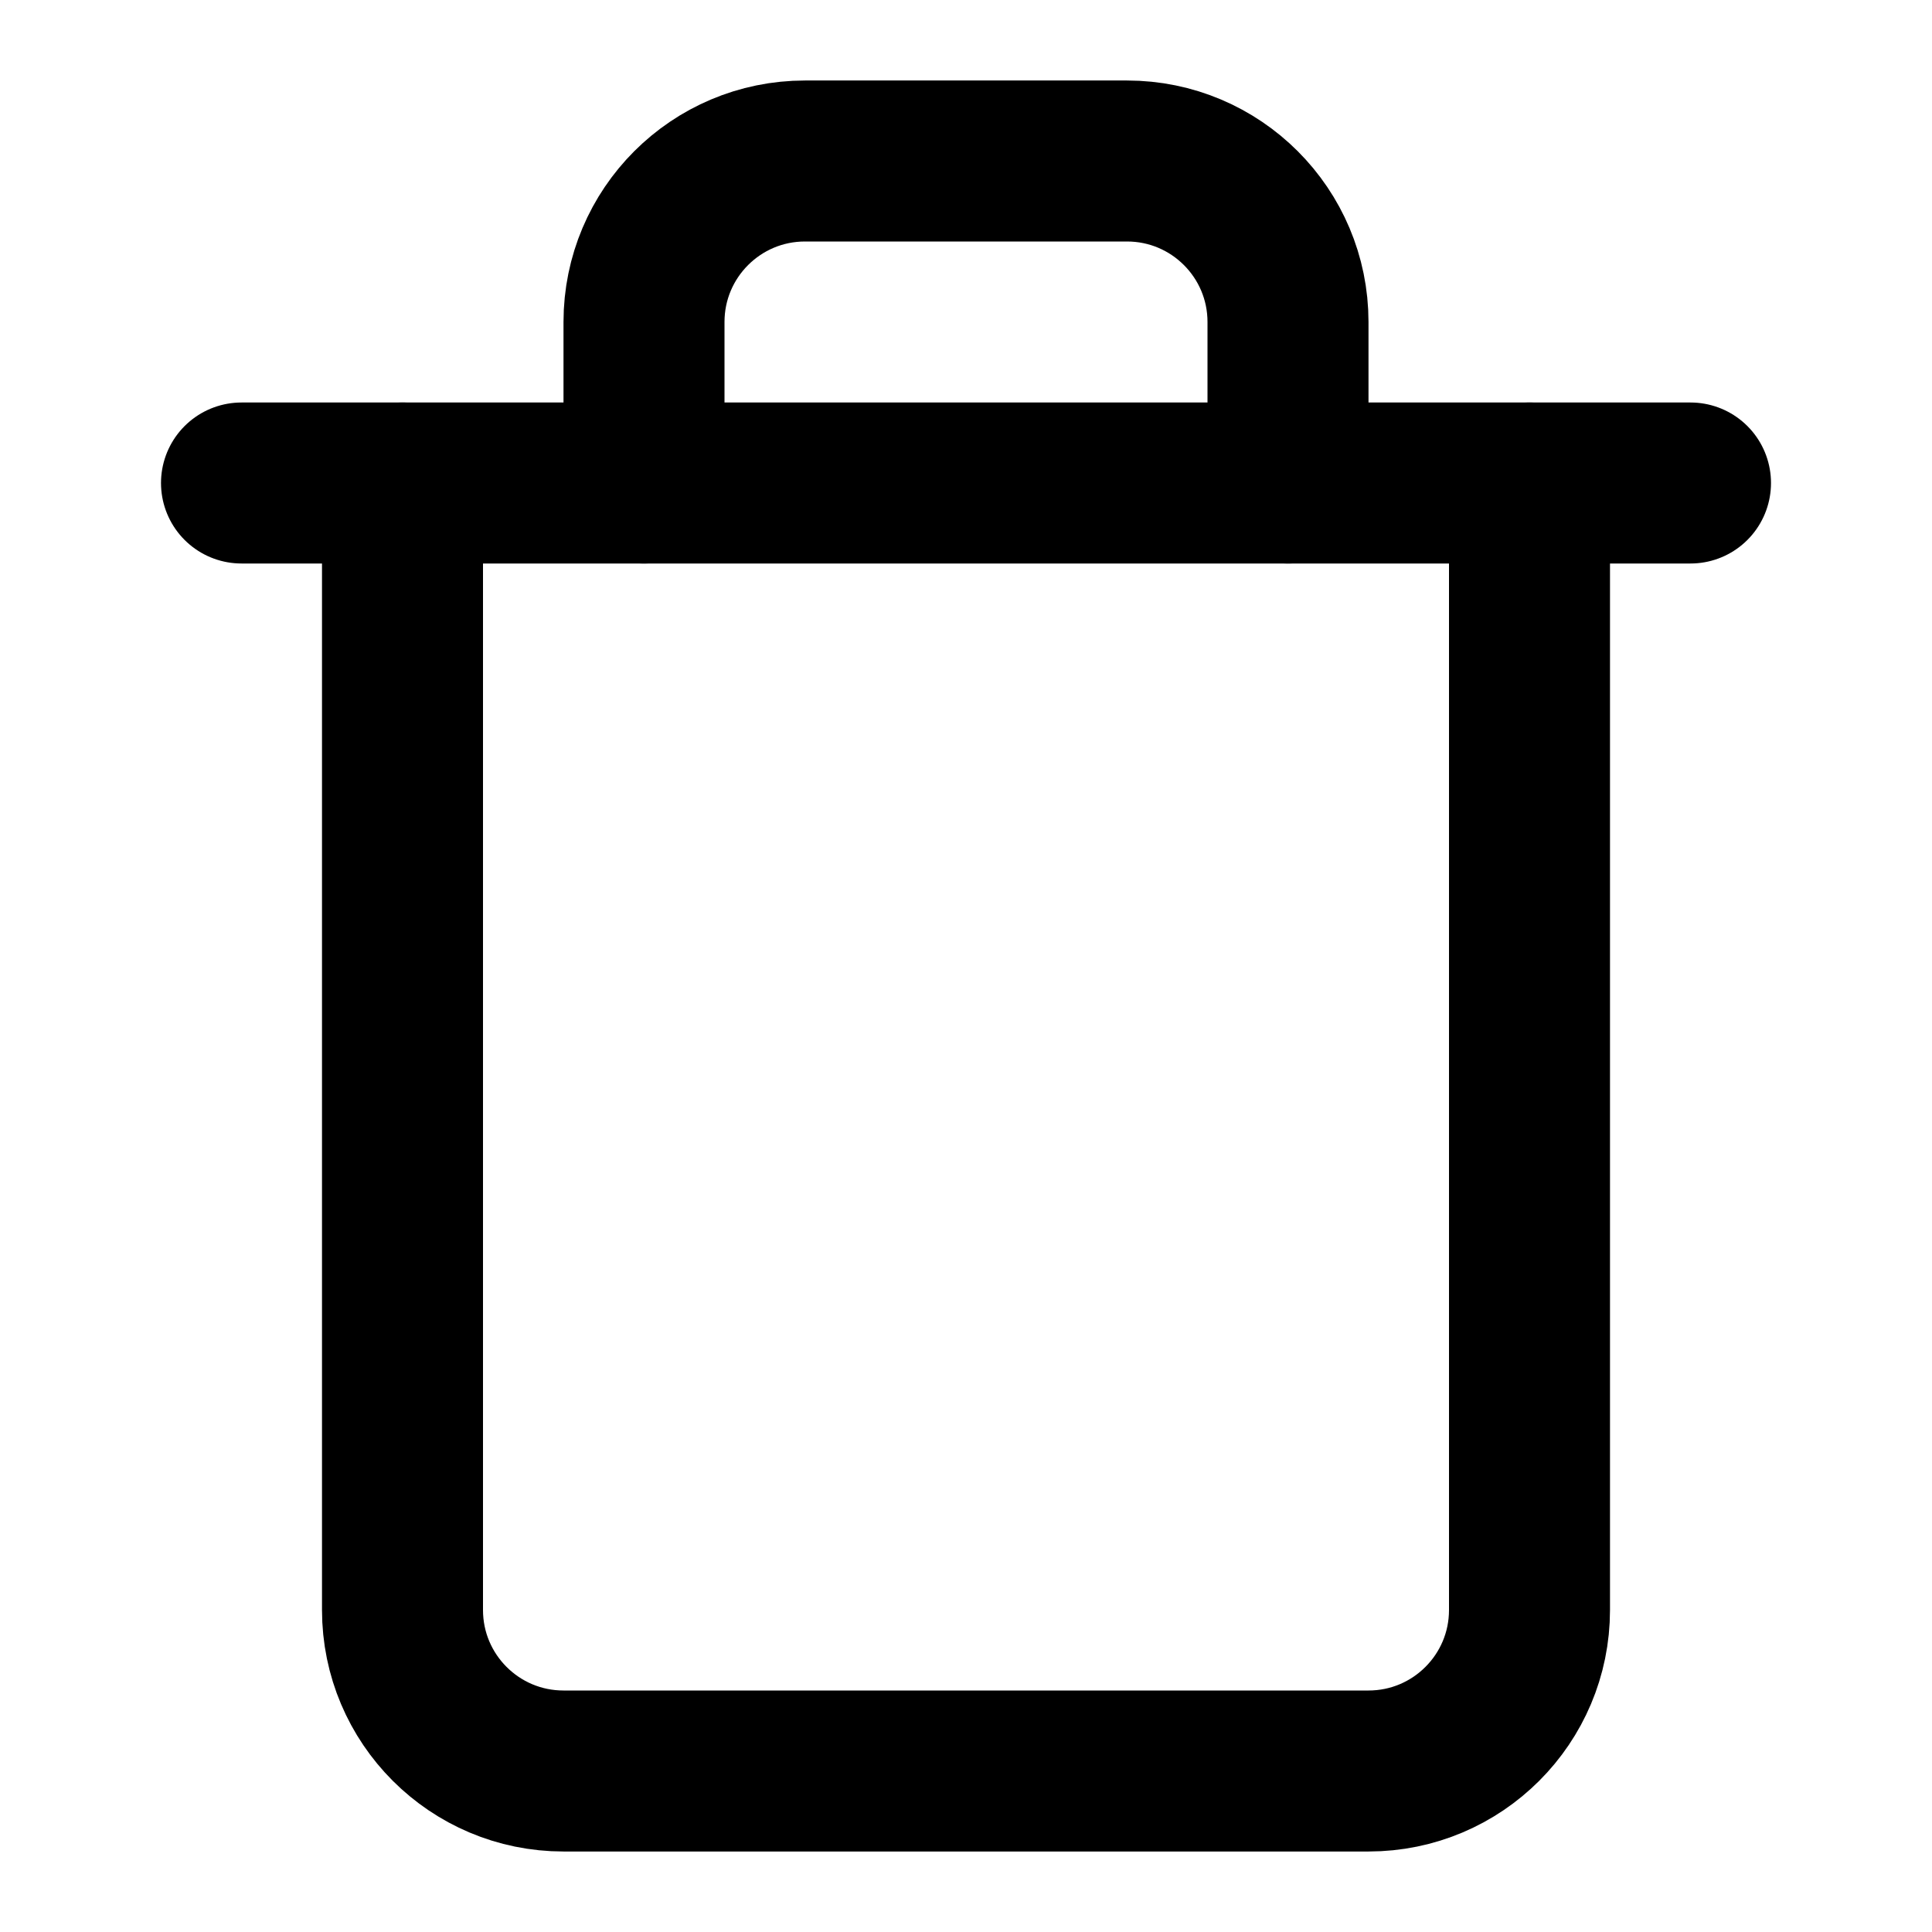
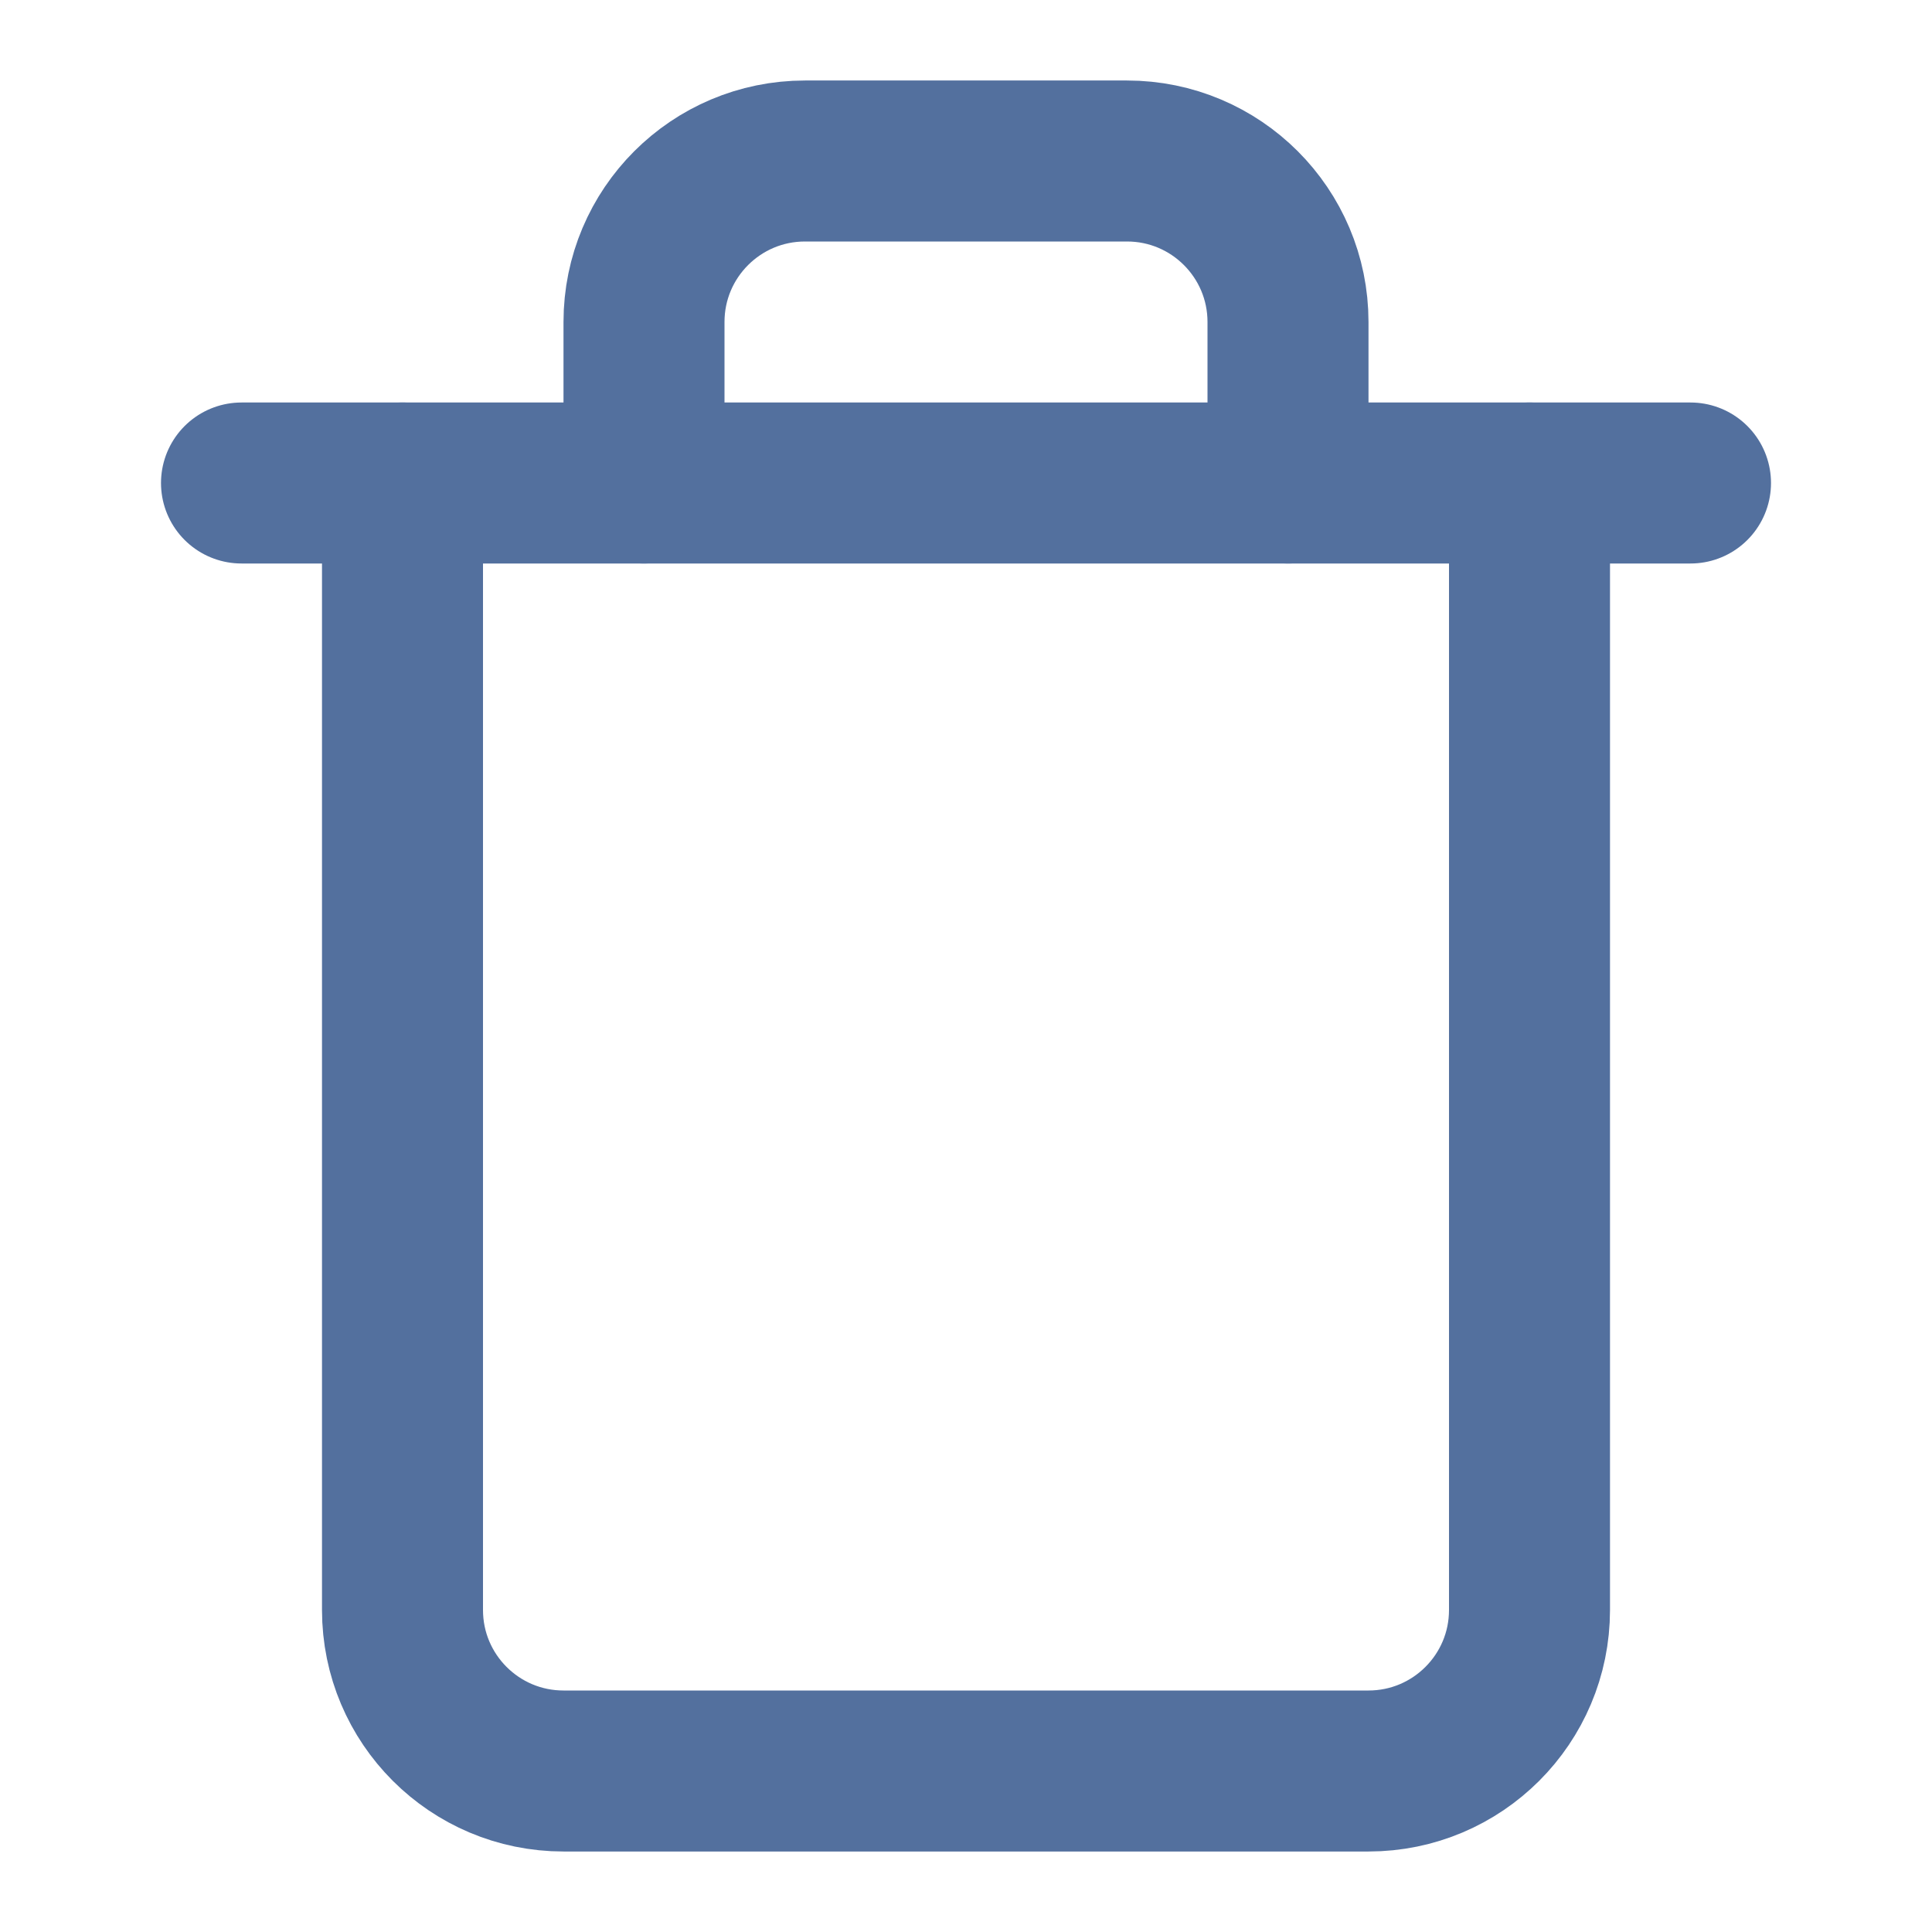
- <svg xmlns="http://www.w3.org/2000/svg" width="24" height="24" viewBox="0 0 24 24" fill="none" stroke="currentColor" stroke-width="2" stroke-linecap="round" stroke-linejoin="round" class="feather feather-trash">
+ <svg xmlns="http://www.w3.org/2000/svg" width="24" height="24" viewBox="0 0 24 24" fill="none" stroke="#53709e" stroke-width="2" stroke-linecap="round" stroke-linejoin="round" class="feather feather-trash">
  <polyline points="3 6 5 6 21 6" />
  <path d="M19 6v14a2 2 0 0 1-2 2H7a2 2 0 0 1-2-2V6m3 0V4a2 2 0 0 1 2-2h4a2 2 0 0 1 2 2v2" />
</svg>
